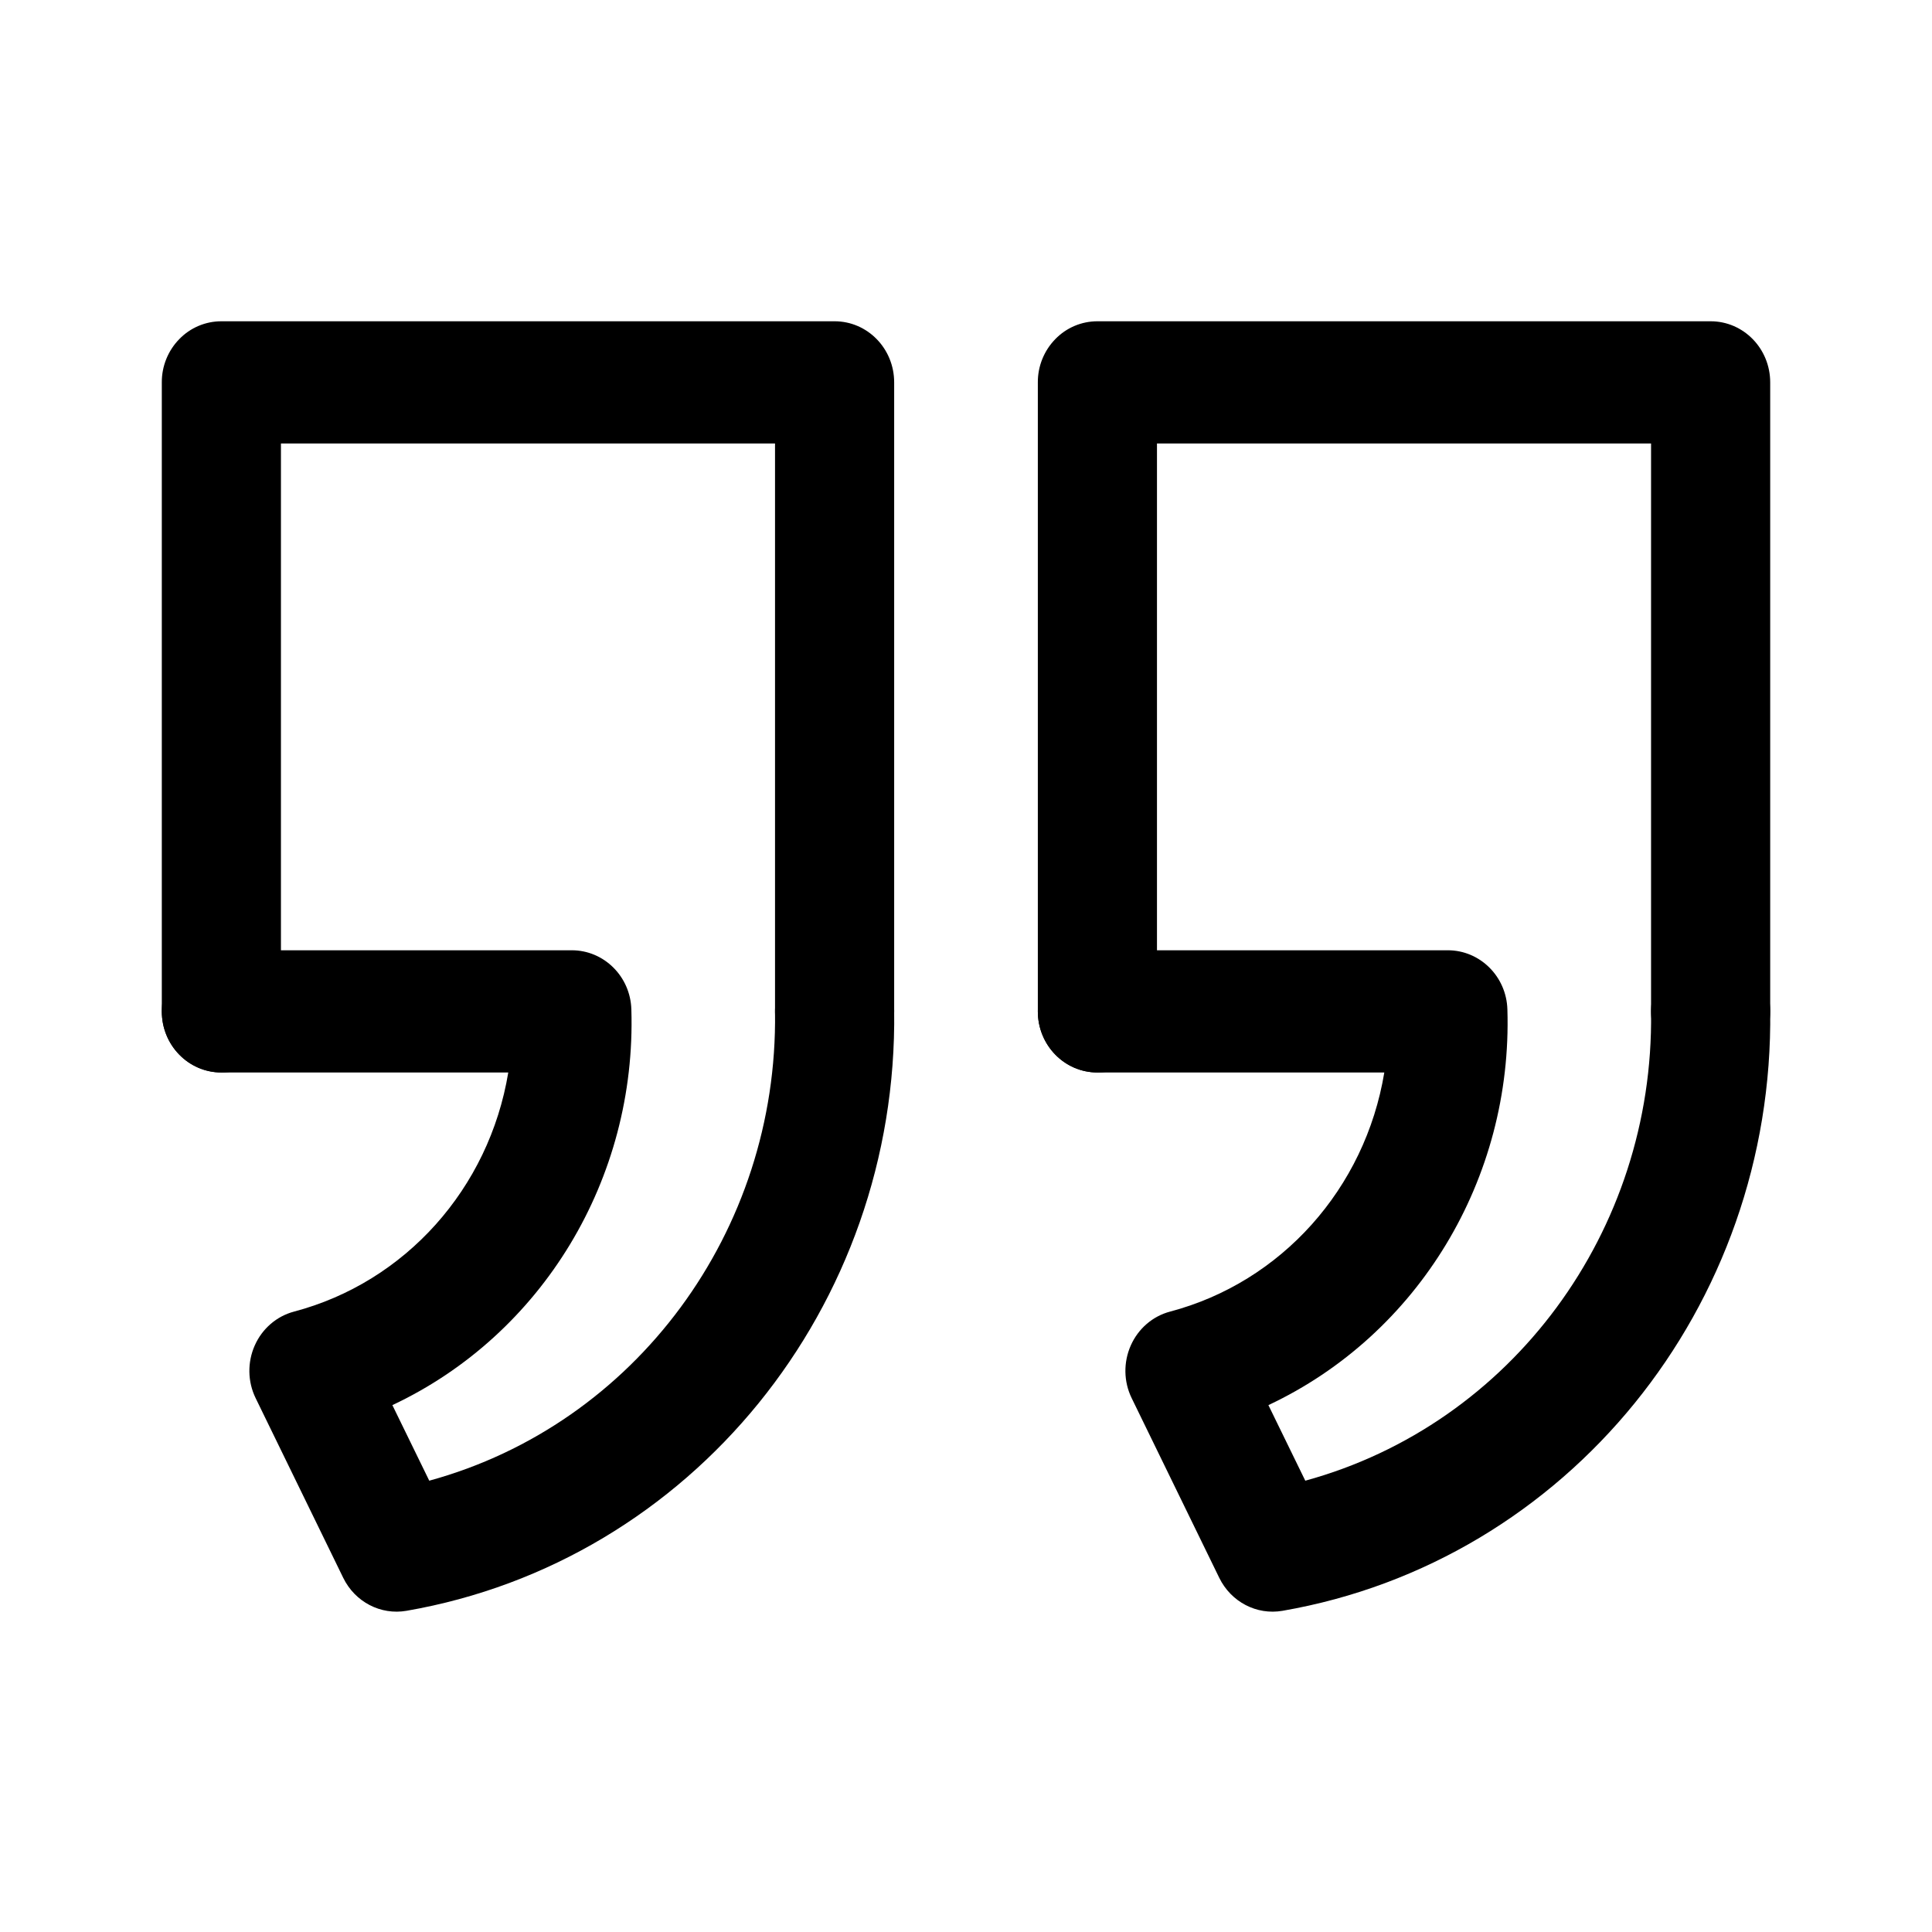
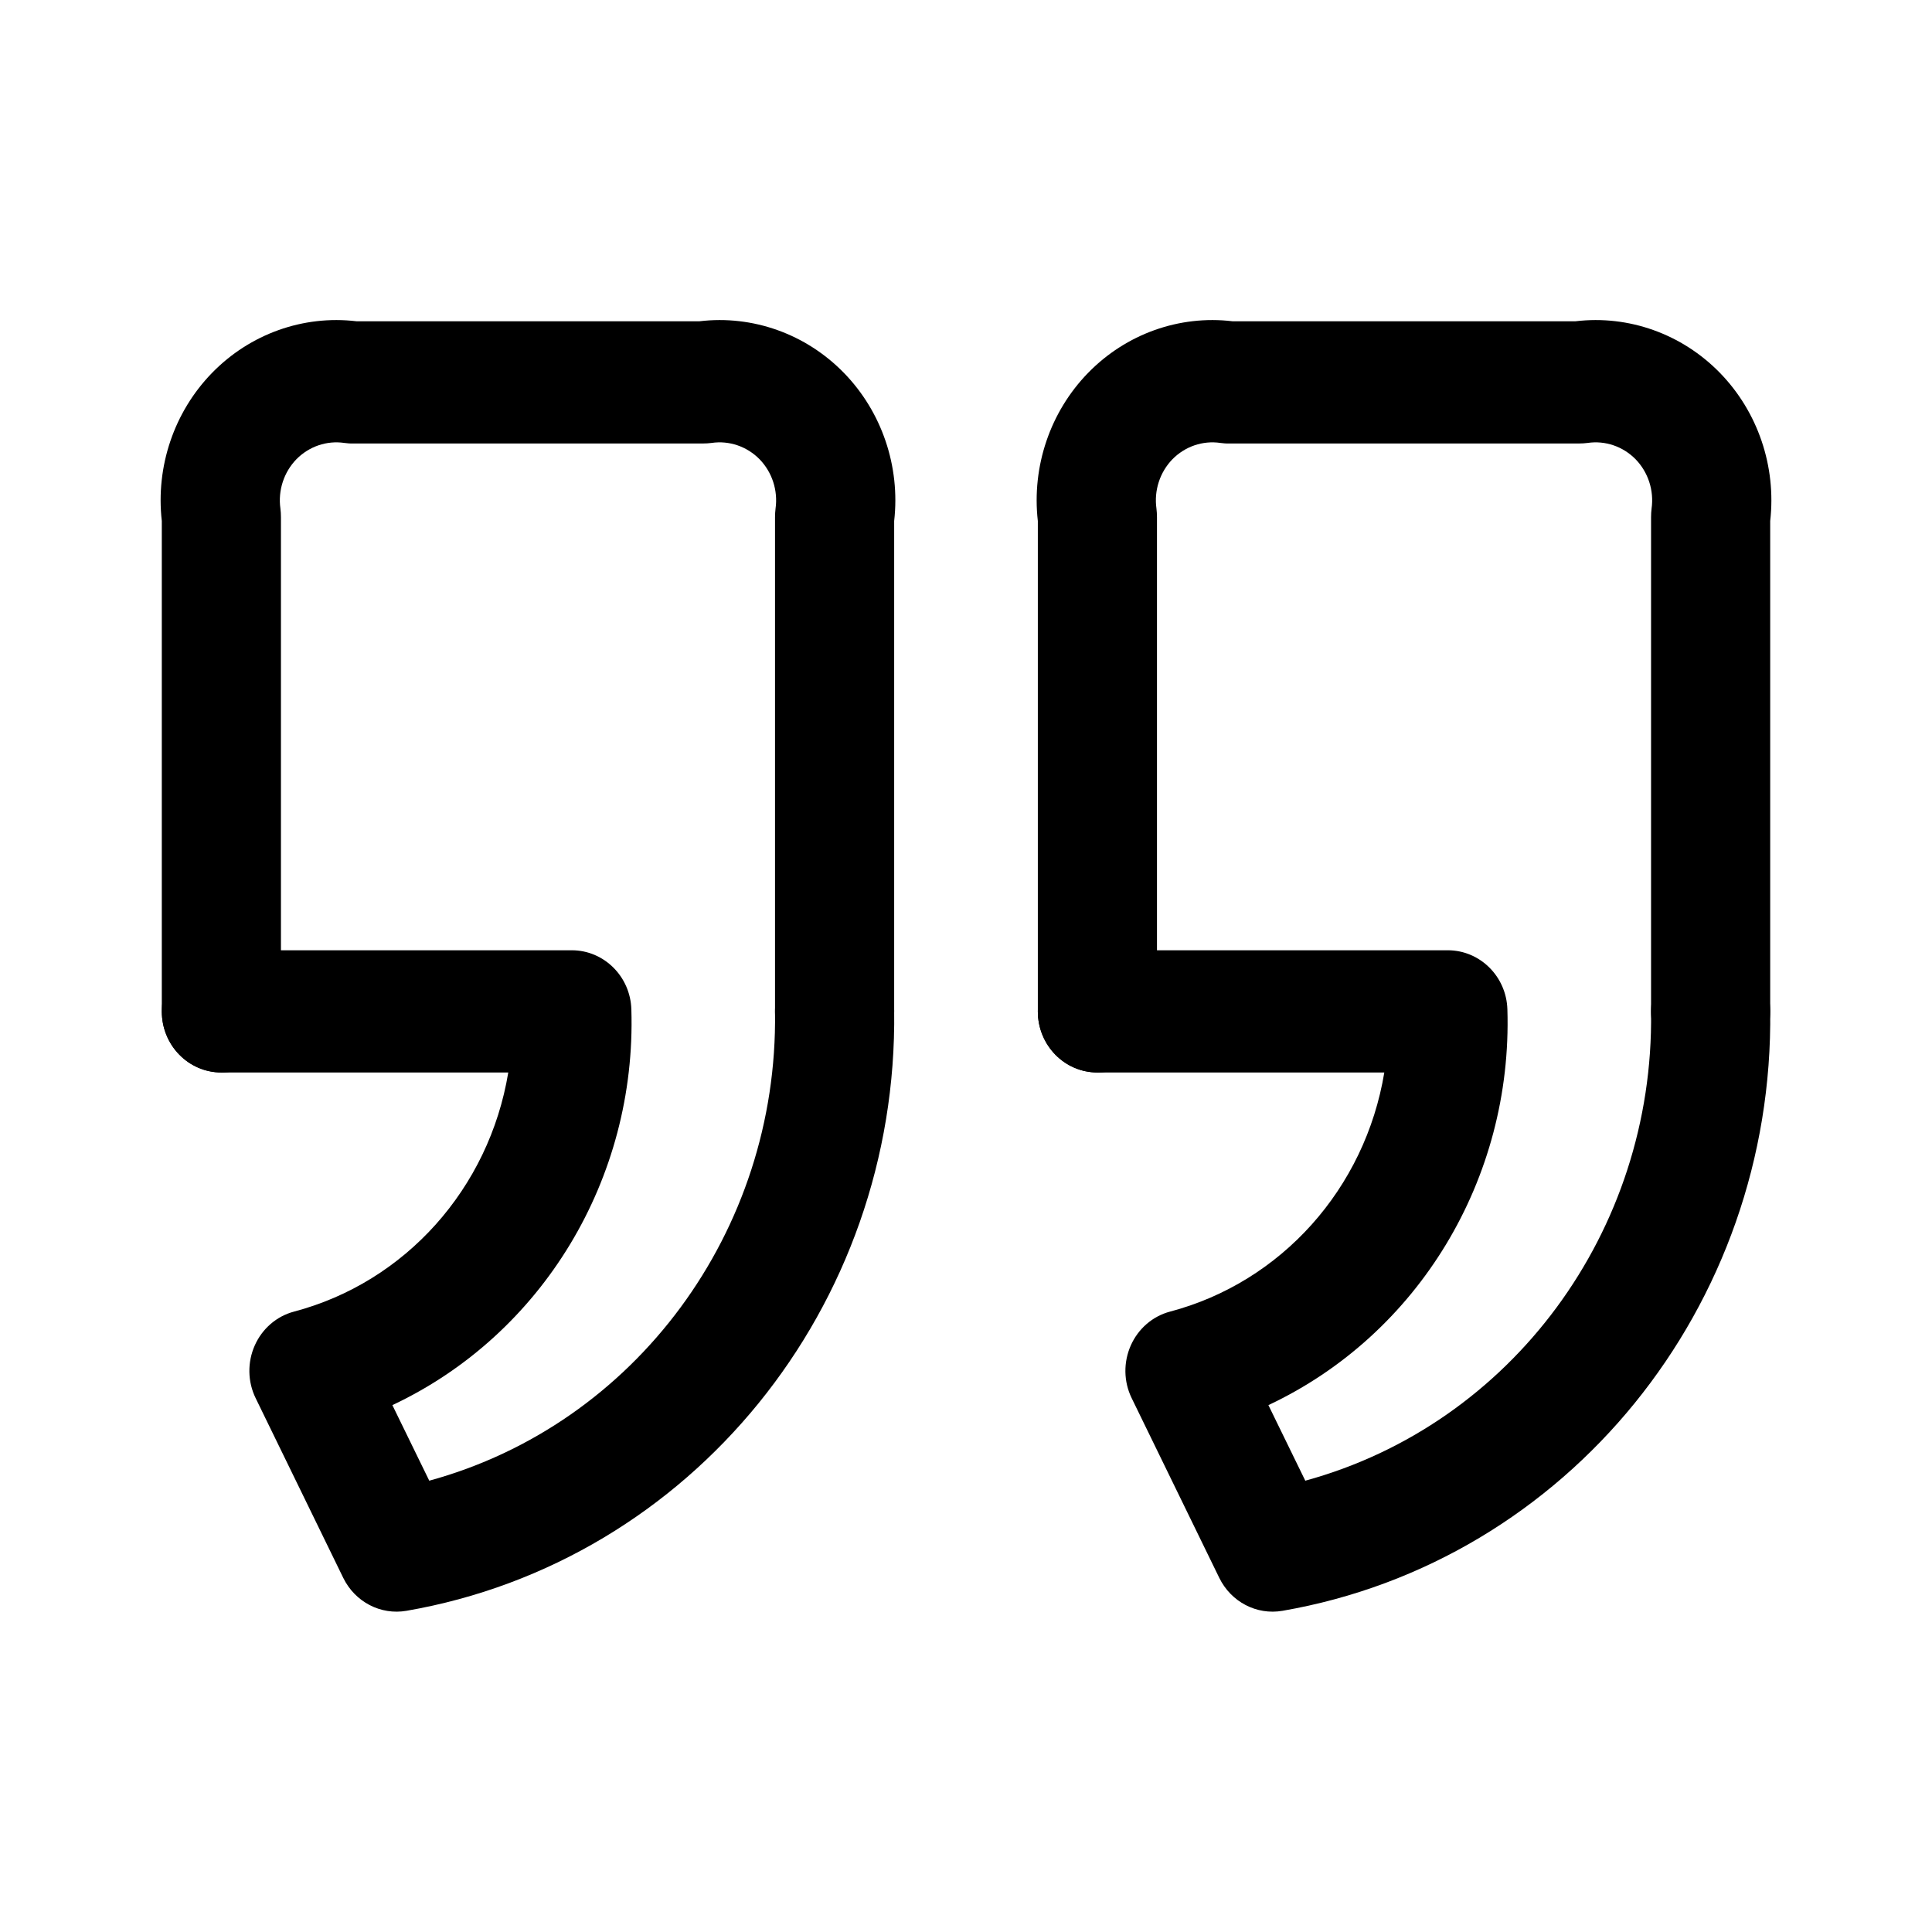
<svg xmlns="http://www.w3.org/2000/svg" viewBox="0 0 24 24" fill="none" shape-rendering="geometricPrecision">
  <g data-keyline="20x16" data-shape="landscape" transform="matrix(1.088237 0 0 1.11623 -1.602958 -1.947363)">
-     <path d="M3.32 13L3.32 6C3.319 5.82 3.391 5.647 3.519 5.519C3.646 5.391 3.819 5.32 4 5.32L11 5.32C11.376 5.32 11.68 5.624 11.68 6L11.68 13C11.68 13.376 11.376 13.68 11 13.68C10.624 13.68 10.32 13.376 10.32 13L10.32 6.68L4.68 6.68L4.68 13C4.68 13.376 4.376 13.68 4 13.68C3.624 13.68 3.32 13.376 3.32 13z" fill="black" />
-     <path data-corner-lock="true" d="M6.113 19.671C5.818 19.721 5.525 19.572 5.391 19.304L4.391 17.304C4.299 17.12 4.296 16.905 4.381 16.718C4.466 16.531 4.631 16.392 4.83 16.341C6.099 16.014 7.056 14.972 7.275 13.68L4 13.68C3.624 13.68 3.32 13.376 3.32 13C3.32 12.624 3.624 12.32 4 12.32L8 12.32C8.367 12.32 8.669 12.611 8.68 12.978C8.74 14.862 7.664 16.597 5.952 17.382L6.373 18.223C8.727 17.595 10.354 15.446 10.32 13.01C10.315 12.634 10.615 12.325 10.99 12.32C11.366 12.315 11.675 12.615 11.68 12.99C11.726 16.286 9.363 19.122 6.113 19.671z" fill="black" />
-     <path d="M13.32 13L13.32 6C13.319 5.82 13.391 5.647 13.519 5.519C13.646 5.391 13.819 5.32 14 5.32L21 5.32C21.376 5.32 21.68 5.624 21.68 6L21.68 13C21.68 13.376 21.376 13.68 21 13.68C20.624 13.68 20.32 13.376 20.32 13L20.32 6.68L14.68 6.68L14.68 13C14.68 13.376 14.376 13.68 14 13.68C13.624 13.68 13.32 13.376 13.32 13z" fill="black" />
-     <path data-corner-lock="true" d="M16.113 19.671C15.818 19.721 15.525 19.572 15.391 19.304L14.391 17.304C14.299 17.12 14.296 16.905 14.381 16.718C14.466 16.531 14.631 16.392 14.83 16.341C16.099 16.014 17.056 14.972 17.275 13.68L14 13.68C13.624 13.68 13.32 13.376 13.32 13C13.32 12.624 13.624 12.32 14 12.32L18 12.32C18.367 12.32 18.669 12.611 18.68 12.978C18.74 14.862 17.664 16.597 15.952 17.382L16.373 18.223C18.727 17.595 20.354 15.446 20.32 13.01C20.315 12.634 20.615 12.325 20.99 12.32C21.366 12.315 21.675 12.615 21.68 12.99C21.726 16.286 19.363 19.122 16.113 19.671z" fill="black" />
+     <path d="M3.32 13L3.32 7.543C3.249 6.935 3.461 6.327 3.894 5.894C4.327 5.461 4.935 5.249 5.543 5.32L9.457 5.32C10.065 5.249 10.673 5.461 11.106 5.894C11.539 6.327 11.751 6.935 11.68 7.543L11.68 13C11.68 13.376 11.376 13.68 11 13.68C10.624 13.68 10.32 13.376 10.32 13L10.32 7.5C10.32 7.468 10.322 7.436 10.326 7.404C10.355 7.203 10.287 7 10.144 6.856C10 6.713 9.797 6.645 9.596 6.674C9.564 6.678 9.532 6.68 9.5 6.68L5.5 6.68C5.468 6.681 5.436 6.678 5.404 6.674C5.203 6.645 5 6.713 4.856 6.856C4.713 7 4.645 7.203 4.674 7.404C4.678 7.436 4.68 7.468 4.68 7.5L4.68 13C4.68 13.376 4.376 13.68 4 13.68C3.624 13.68 3.32 13.376 3.32 13z" fill="black" />
+     <path d="M6.113 19.671C5.818 19.721 5.525 19.572 5.391 19.304L4.391 17.304C4.299 17.12 4.296 16.905 4.381 16.718C4.466 16.531 4.631 16.392 4.83 16.341C6.099 16.014 7.056 14.972 7.275 13.68L4 13.68C3.624 13.68 3.32 13.376 3.32 13C3.32 12.624 3.624 12.32 4 12.32L8 12.32C8.367 12.32 8.669 12.611 8.68 12.978C8.74 14.862 7.664 16.597 5.952 17.382L6.373 18.223C8.727 17.595 10.354 15.446 10.32 13.01C10.315 12.634 10.615 12.325 10.99 12.32C11.366 12.315 11.675 12.615 11.68 12.99C11.726 16.286 9.363 19.122 6.113 19.671z" fill="black" />
+     <path d="M13.32 13L13.32 7.543C13.249 6.935 13.461 6.327 13.894 5.894C14.327 5.461 14.935 5.249 15.543 5.32L19.457 5.32C20.065 5.249 20.673 5.461 21.106 5.894C21.539 6.327 21.751 6.935 21.68 7.543L21.68 13C21.68 13.376 21.376 13.68 21 13.68C20.624 13.68 20.32 13.376 20.32 13L20.32 7.5C20.32 7.468 20.322 7.436 20.326 7.404C20.355 7.203 20.287 7 20.144 6.856C20 6.713 19.797 6.645 19.596 6.674C19.564 6.678 19.532 6.68 19.5 6.68L15.5 6.68C15.468 6.681 15.436 6.678 15.404 6.674C15.203 6.645 15 6.713 14.856 6.856C14.713 7 14.645 7.203 14.674 7.404C14.678 7.436 14.68 7.468 14.68 7.5L14.68 13C14.68 13.376 14.376 13.68 14 13.68C13.624 13.68 13.32 13.376 13.32 13z" fill="black" />
+     <path d="M16.113 19.671C15.818 19.721 15.525 19.572 15.391 19.304L14.391 17.304C14.299 17.12 14.296 16.905 14.381 16.718C14.466 16.531 14.631 16.392 14.83 16.341C16.099 16.014 17.056 14.972 17.275 13.68L14 13.68C13.624 13.68 13.32 13.376 13.32 13C13.32 12.624 13.624 12.32 14 12.32L18 12.32C18.367 12.32 18.669 12.611 18.68 12.978C18.74 14.862 17.664 16.597 15.952 17.382L16.373 18.223C18.727 17.595 20.354 15.446 20.32 13.01C20.315 12.634 20.615 12.325 20.99 12.32C21.366 12.315 21.675 12.615 21.68 12.99C21.726 16.286 19.363 19.122 16.113 19.671z" fill="black" />
  </g>
</svg>
